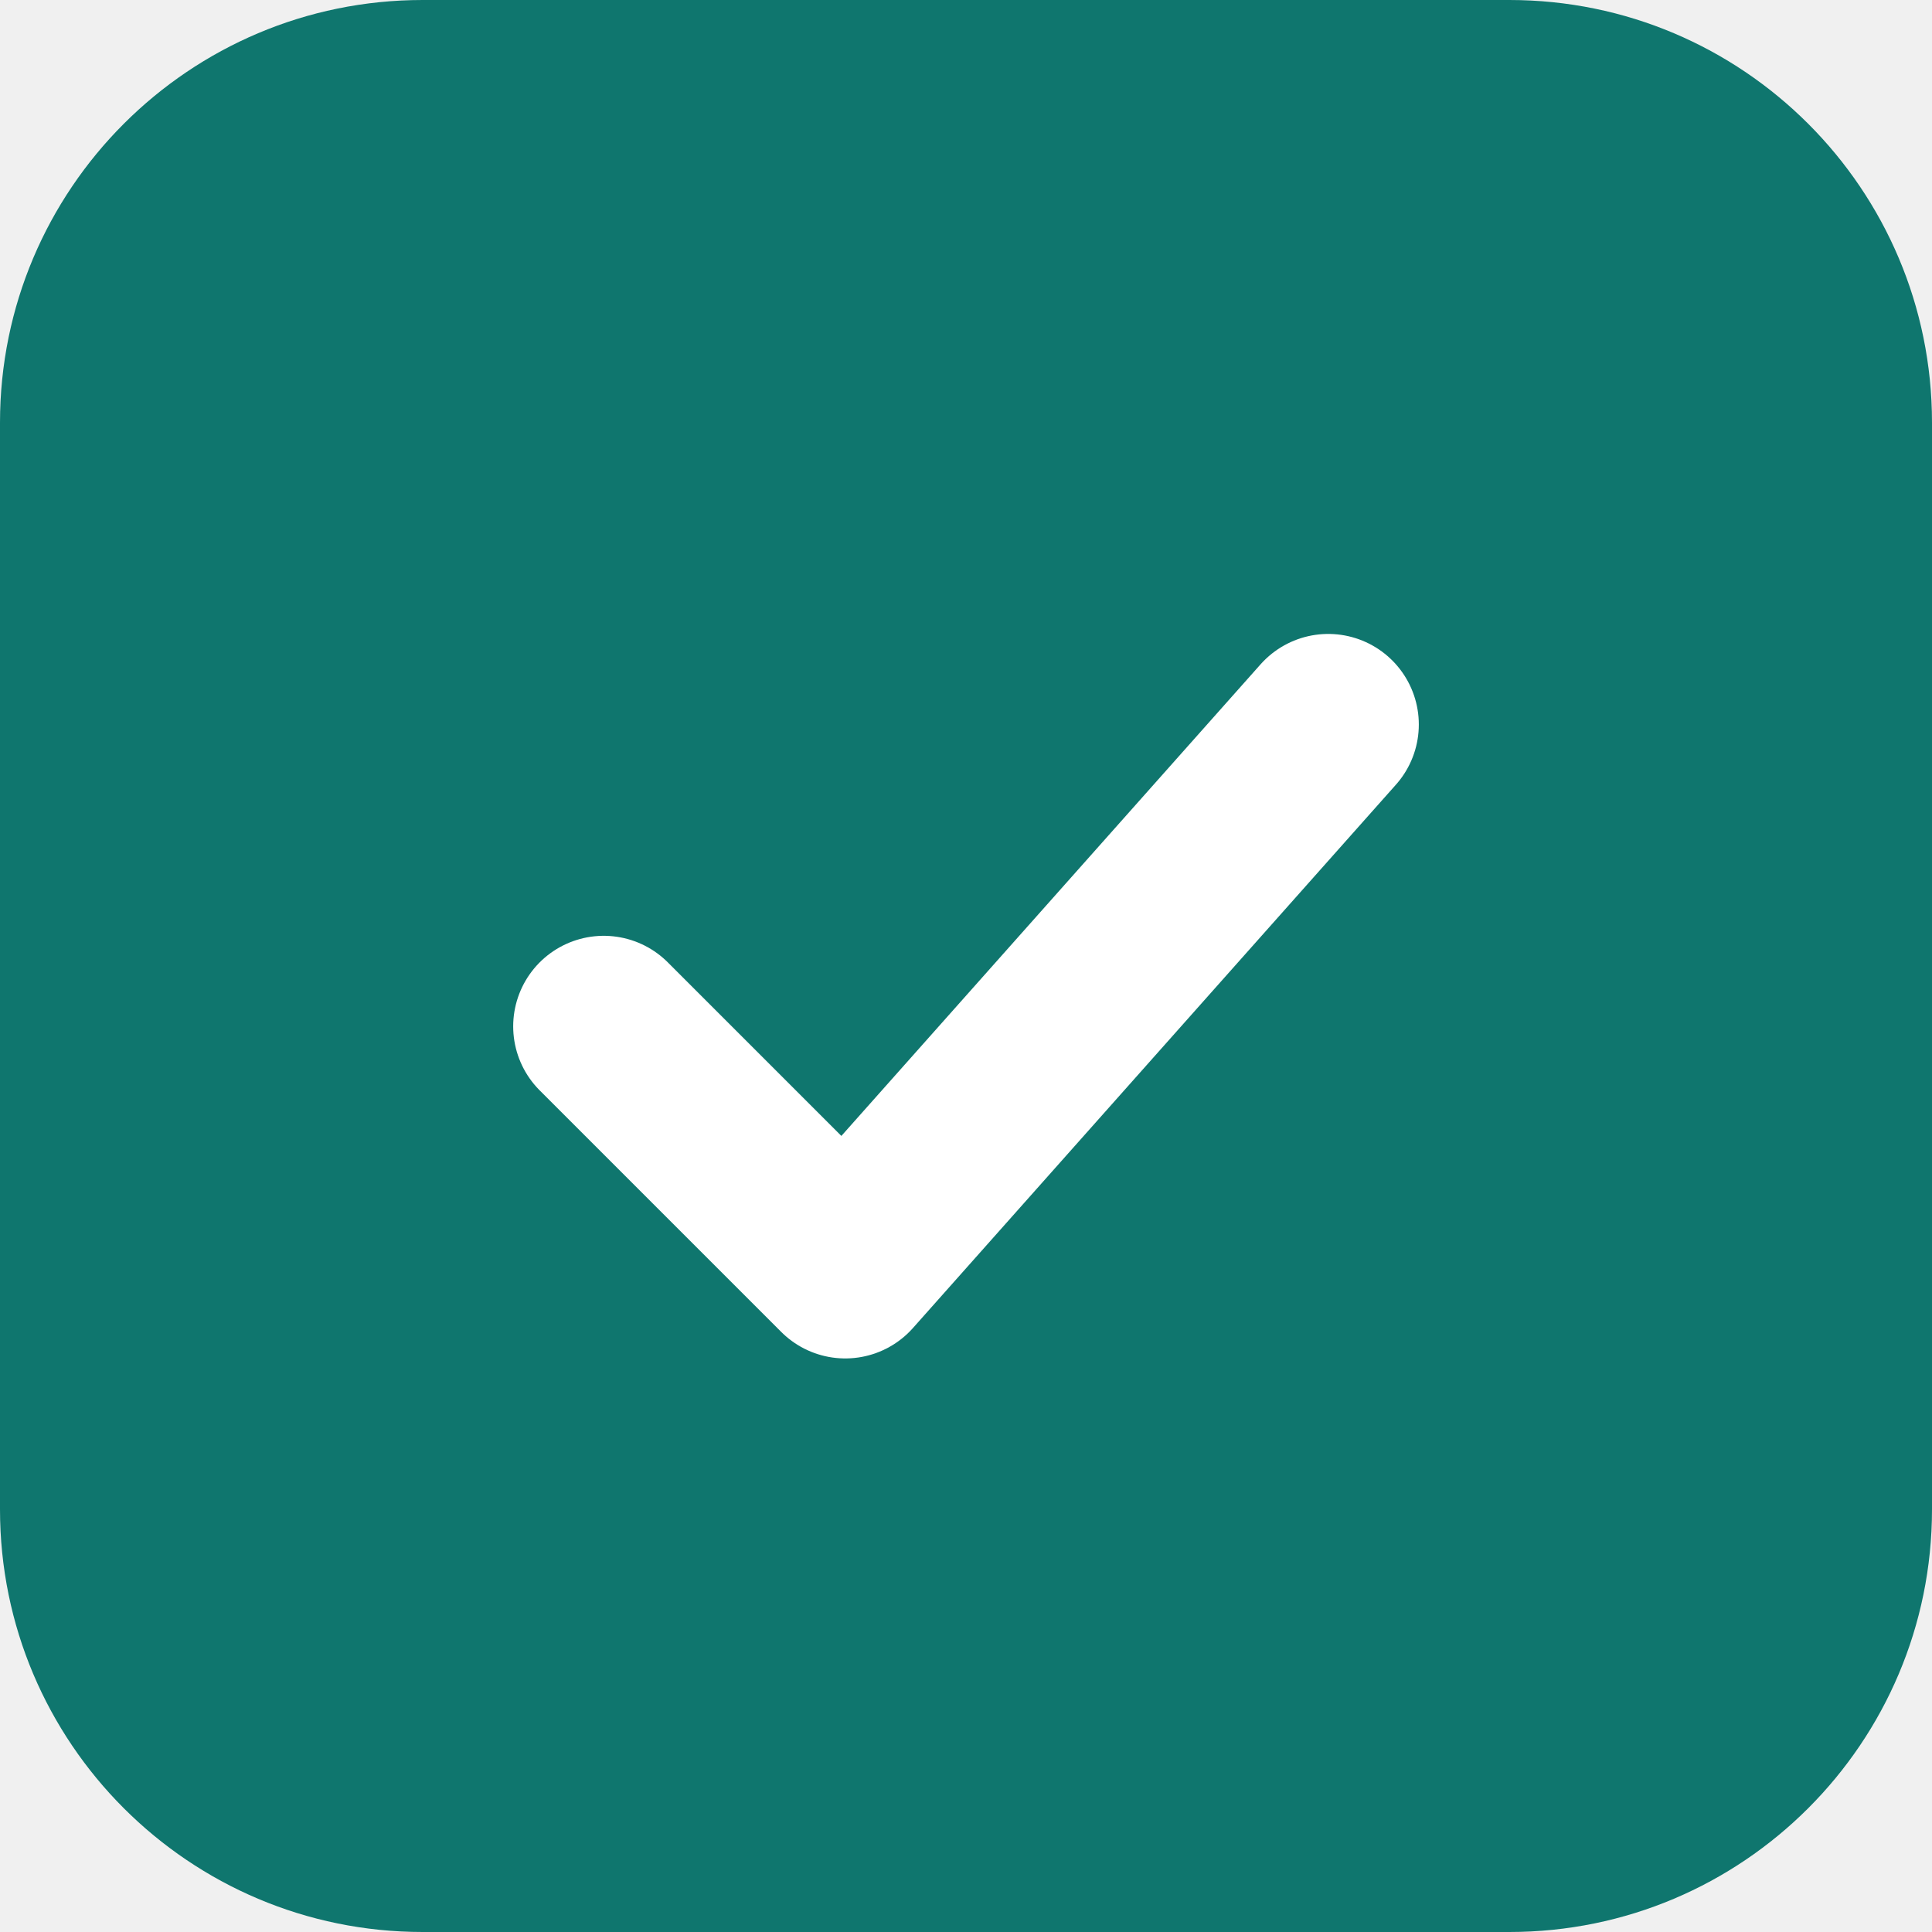
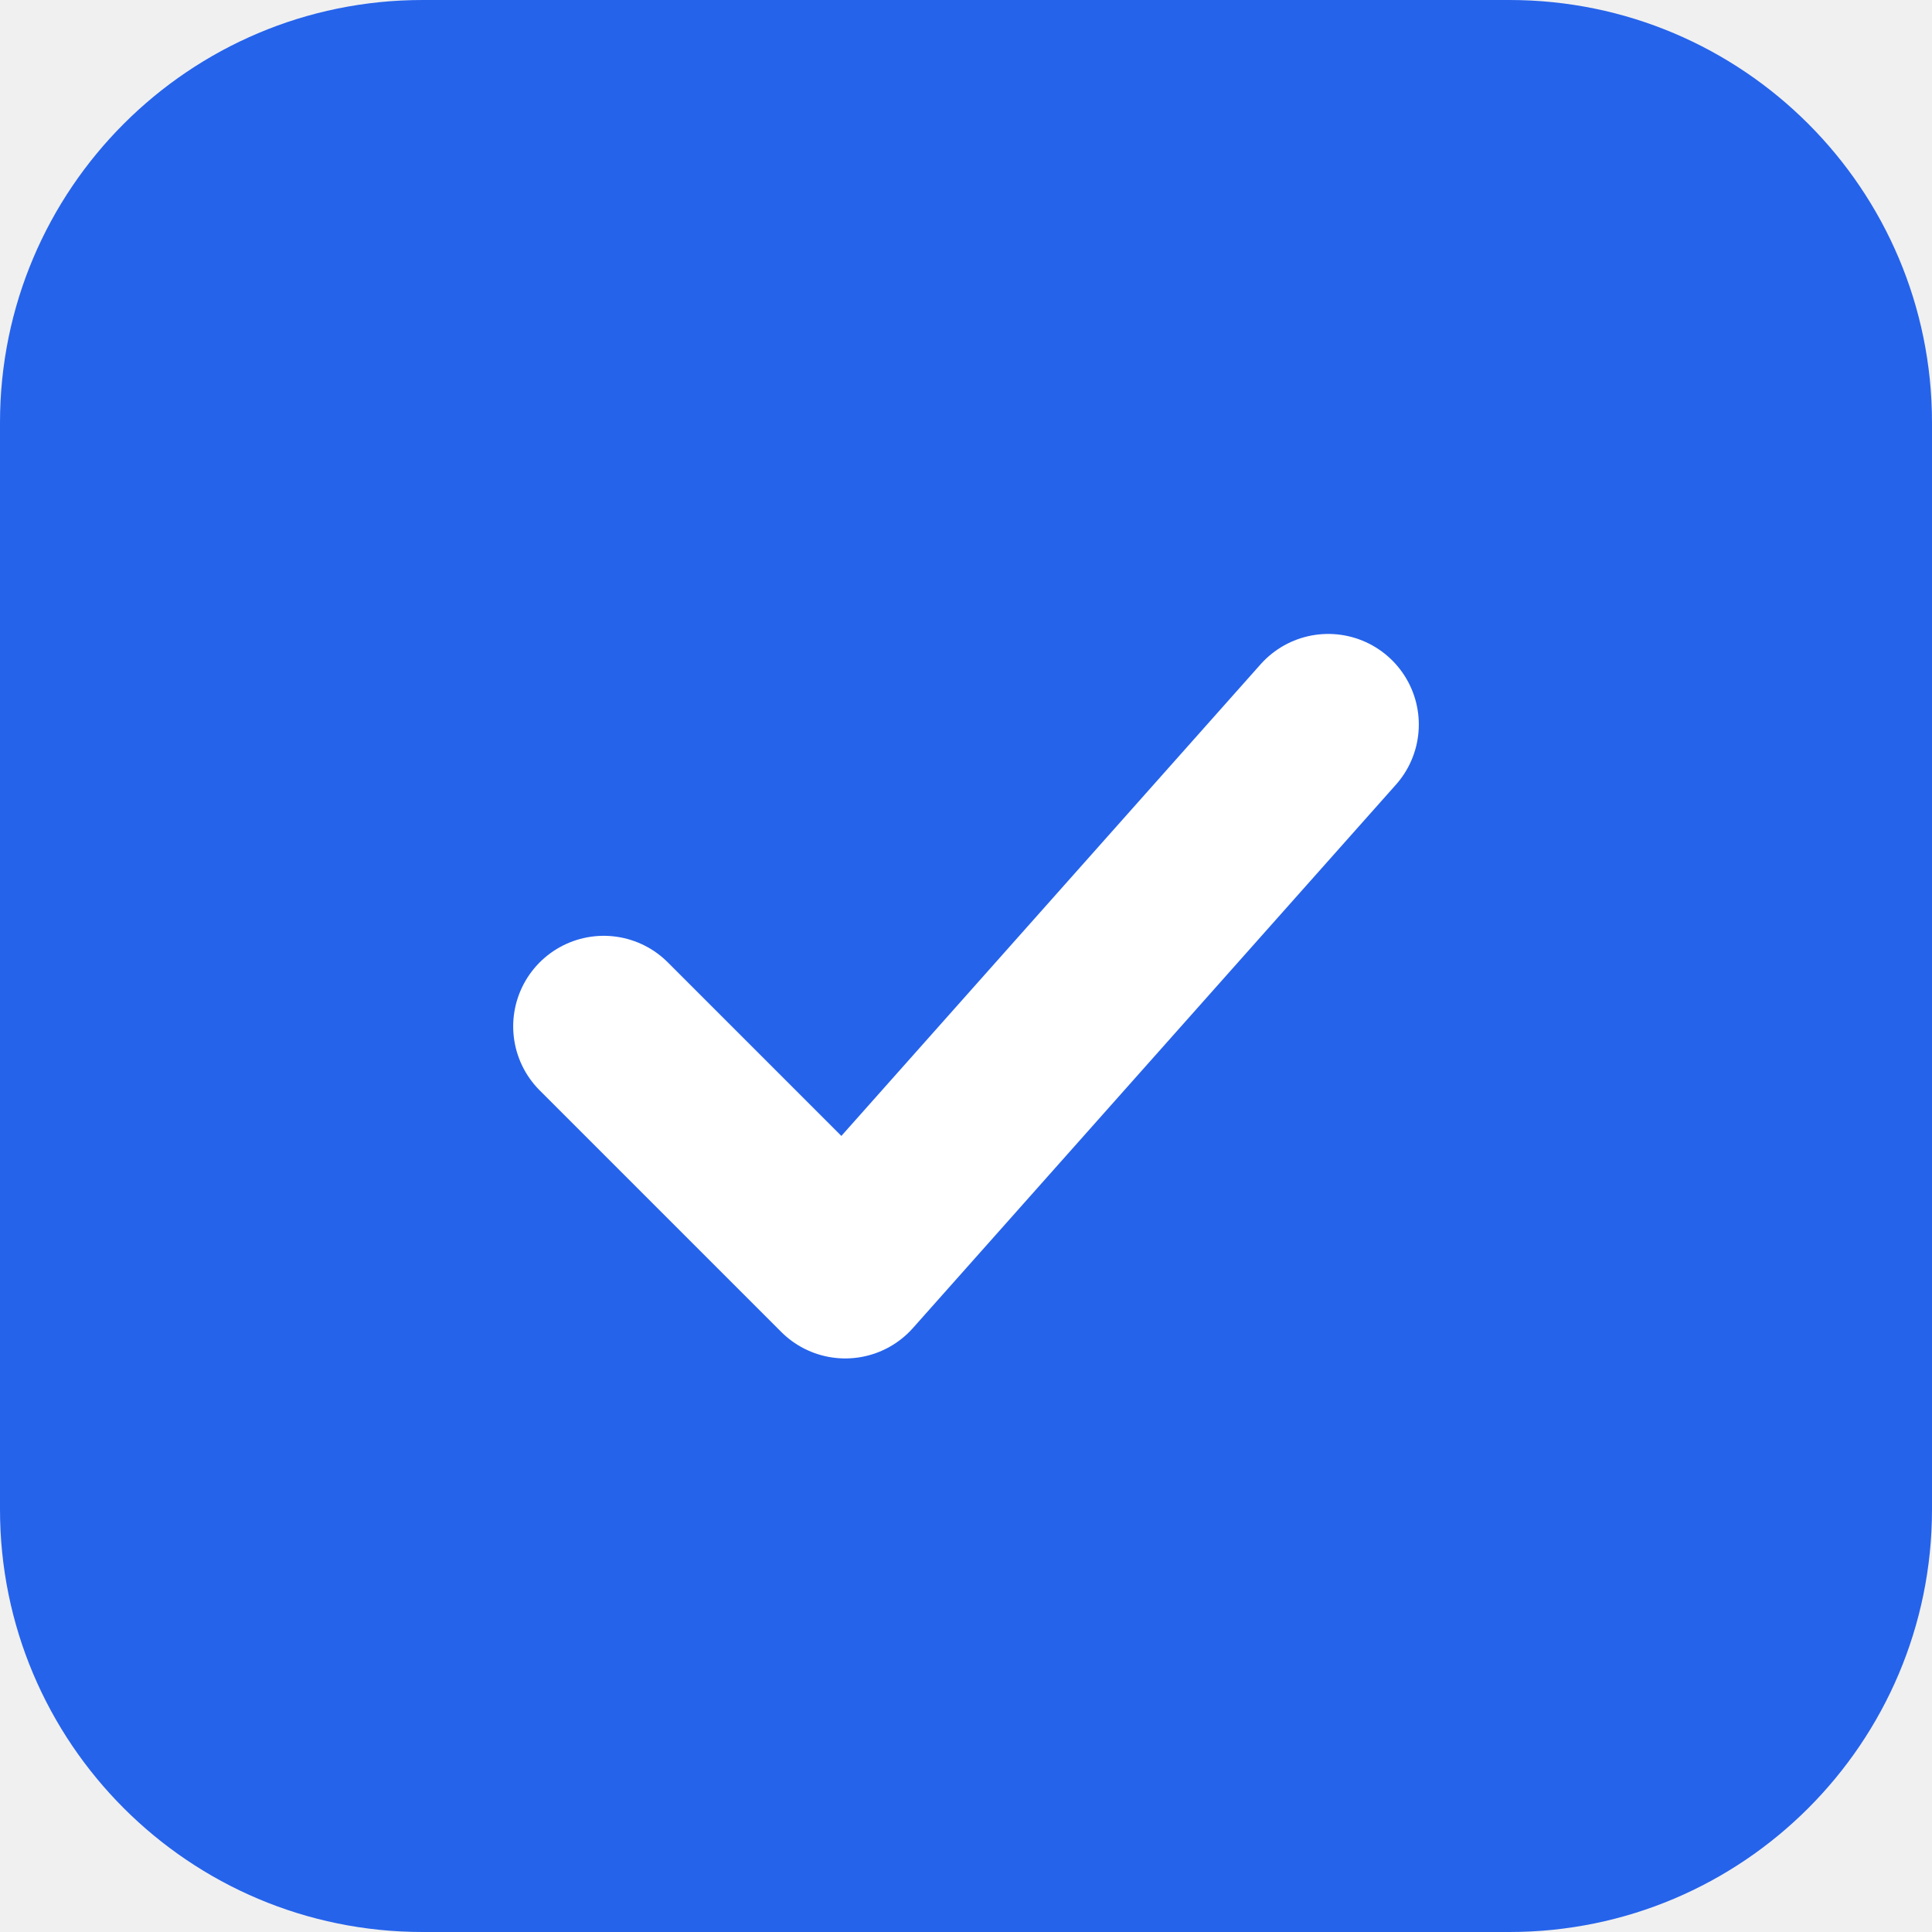
<svg xmlns="http://www.w3.org/2000/svg" viewBox="0 0 64 64">
-   <rect width="64" height="64" rx="14" fill="#0f766e" />
+   <rect width="64" height="64" rx="14" fill="#2563eb" />
  <path d="M20 34l8 8 16-18" fill="none" stroke="#fff" stroke-width="6" stroke-linecap="round" stroke-linejoin="round" />
</svg>
